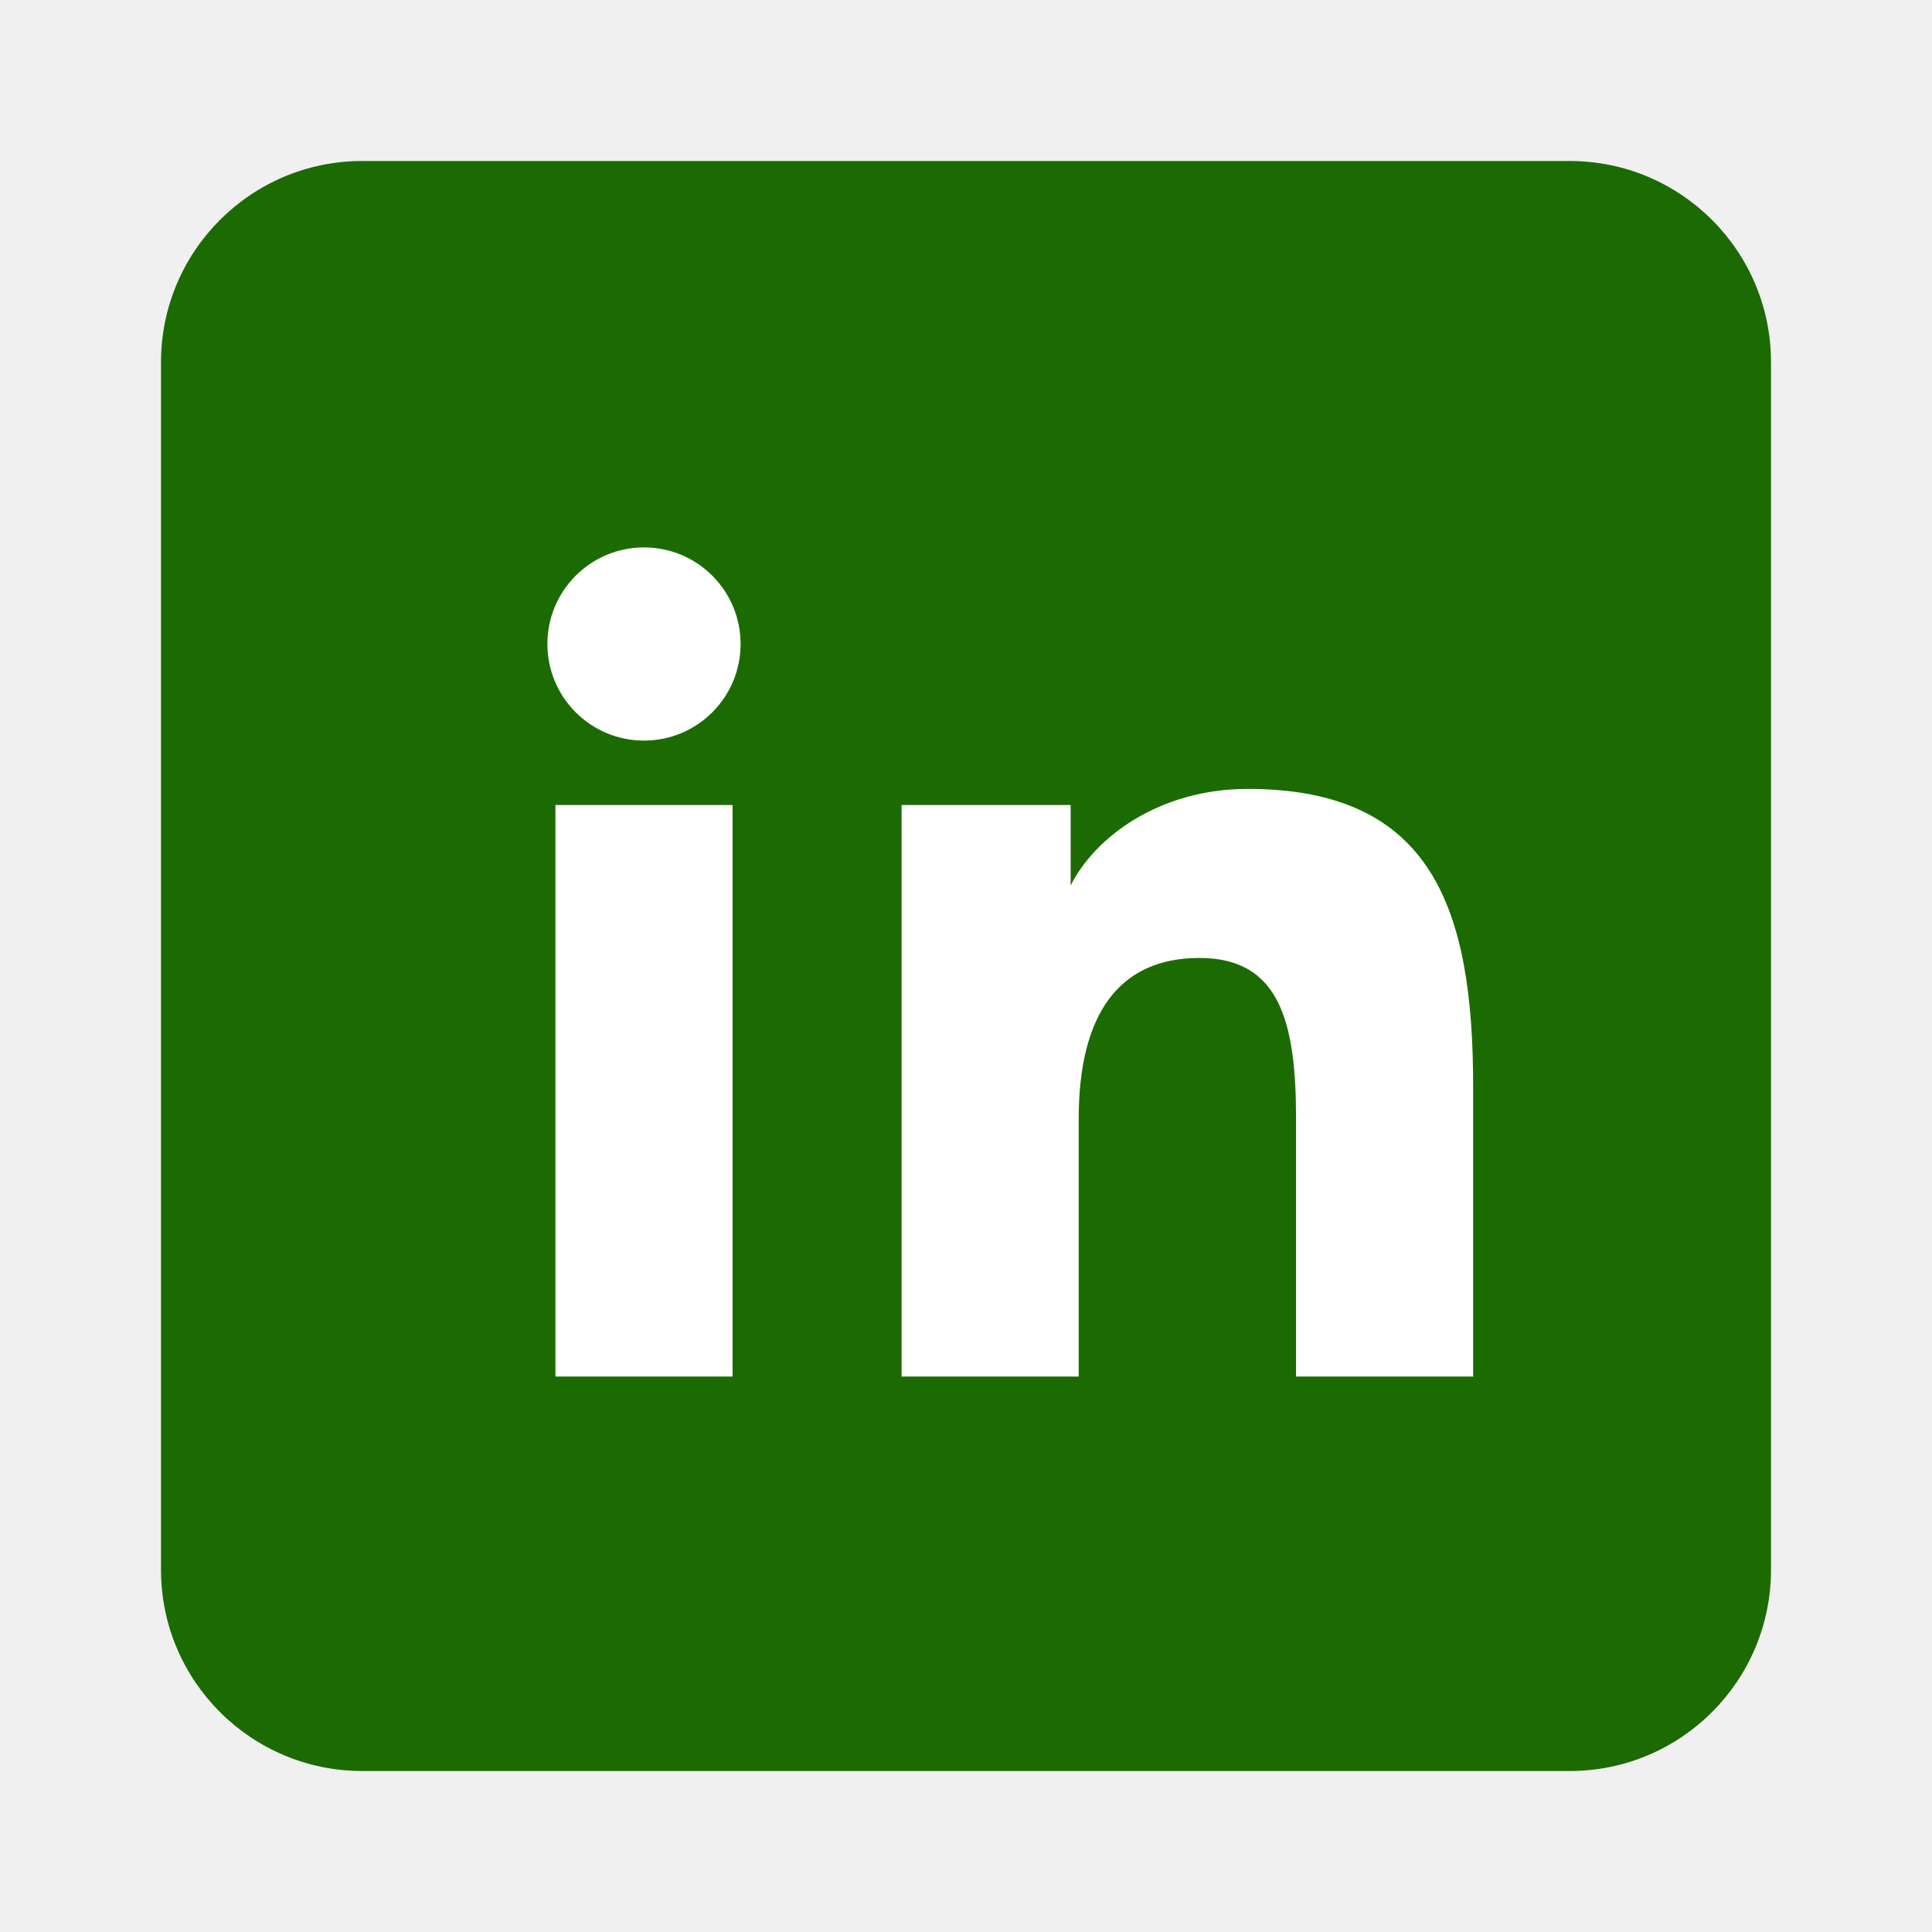
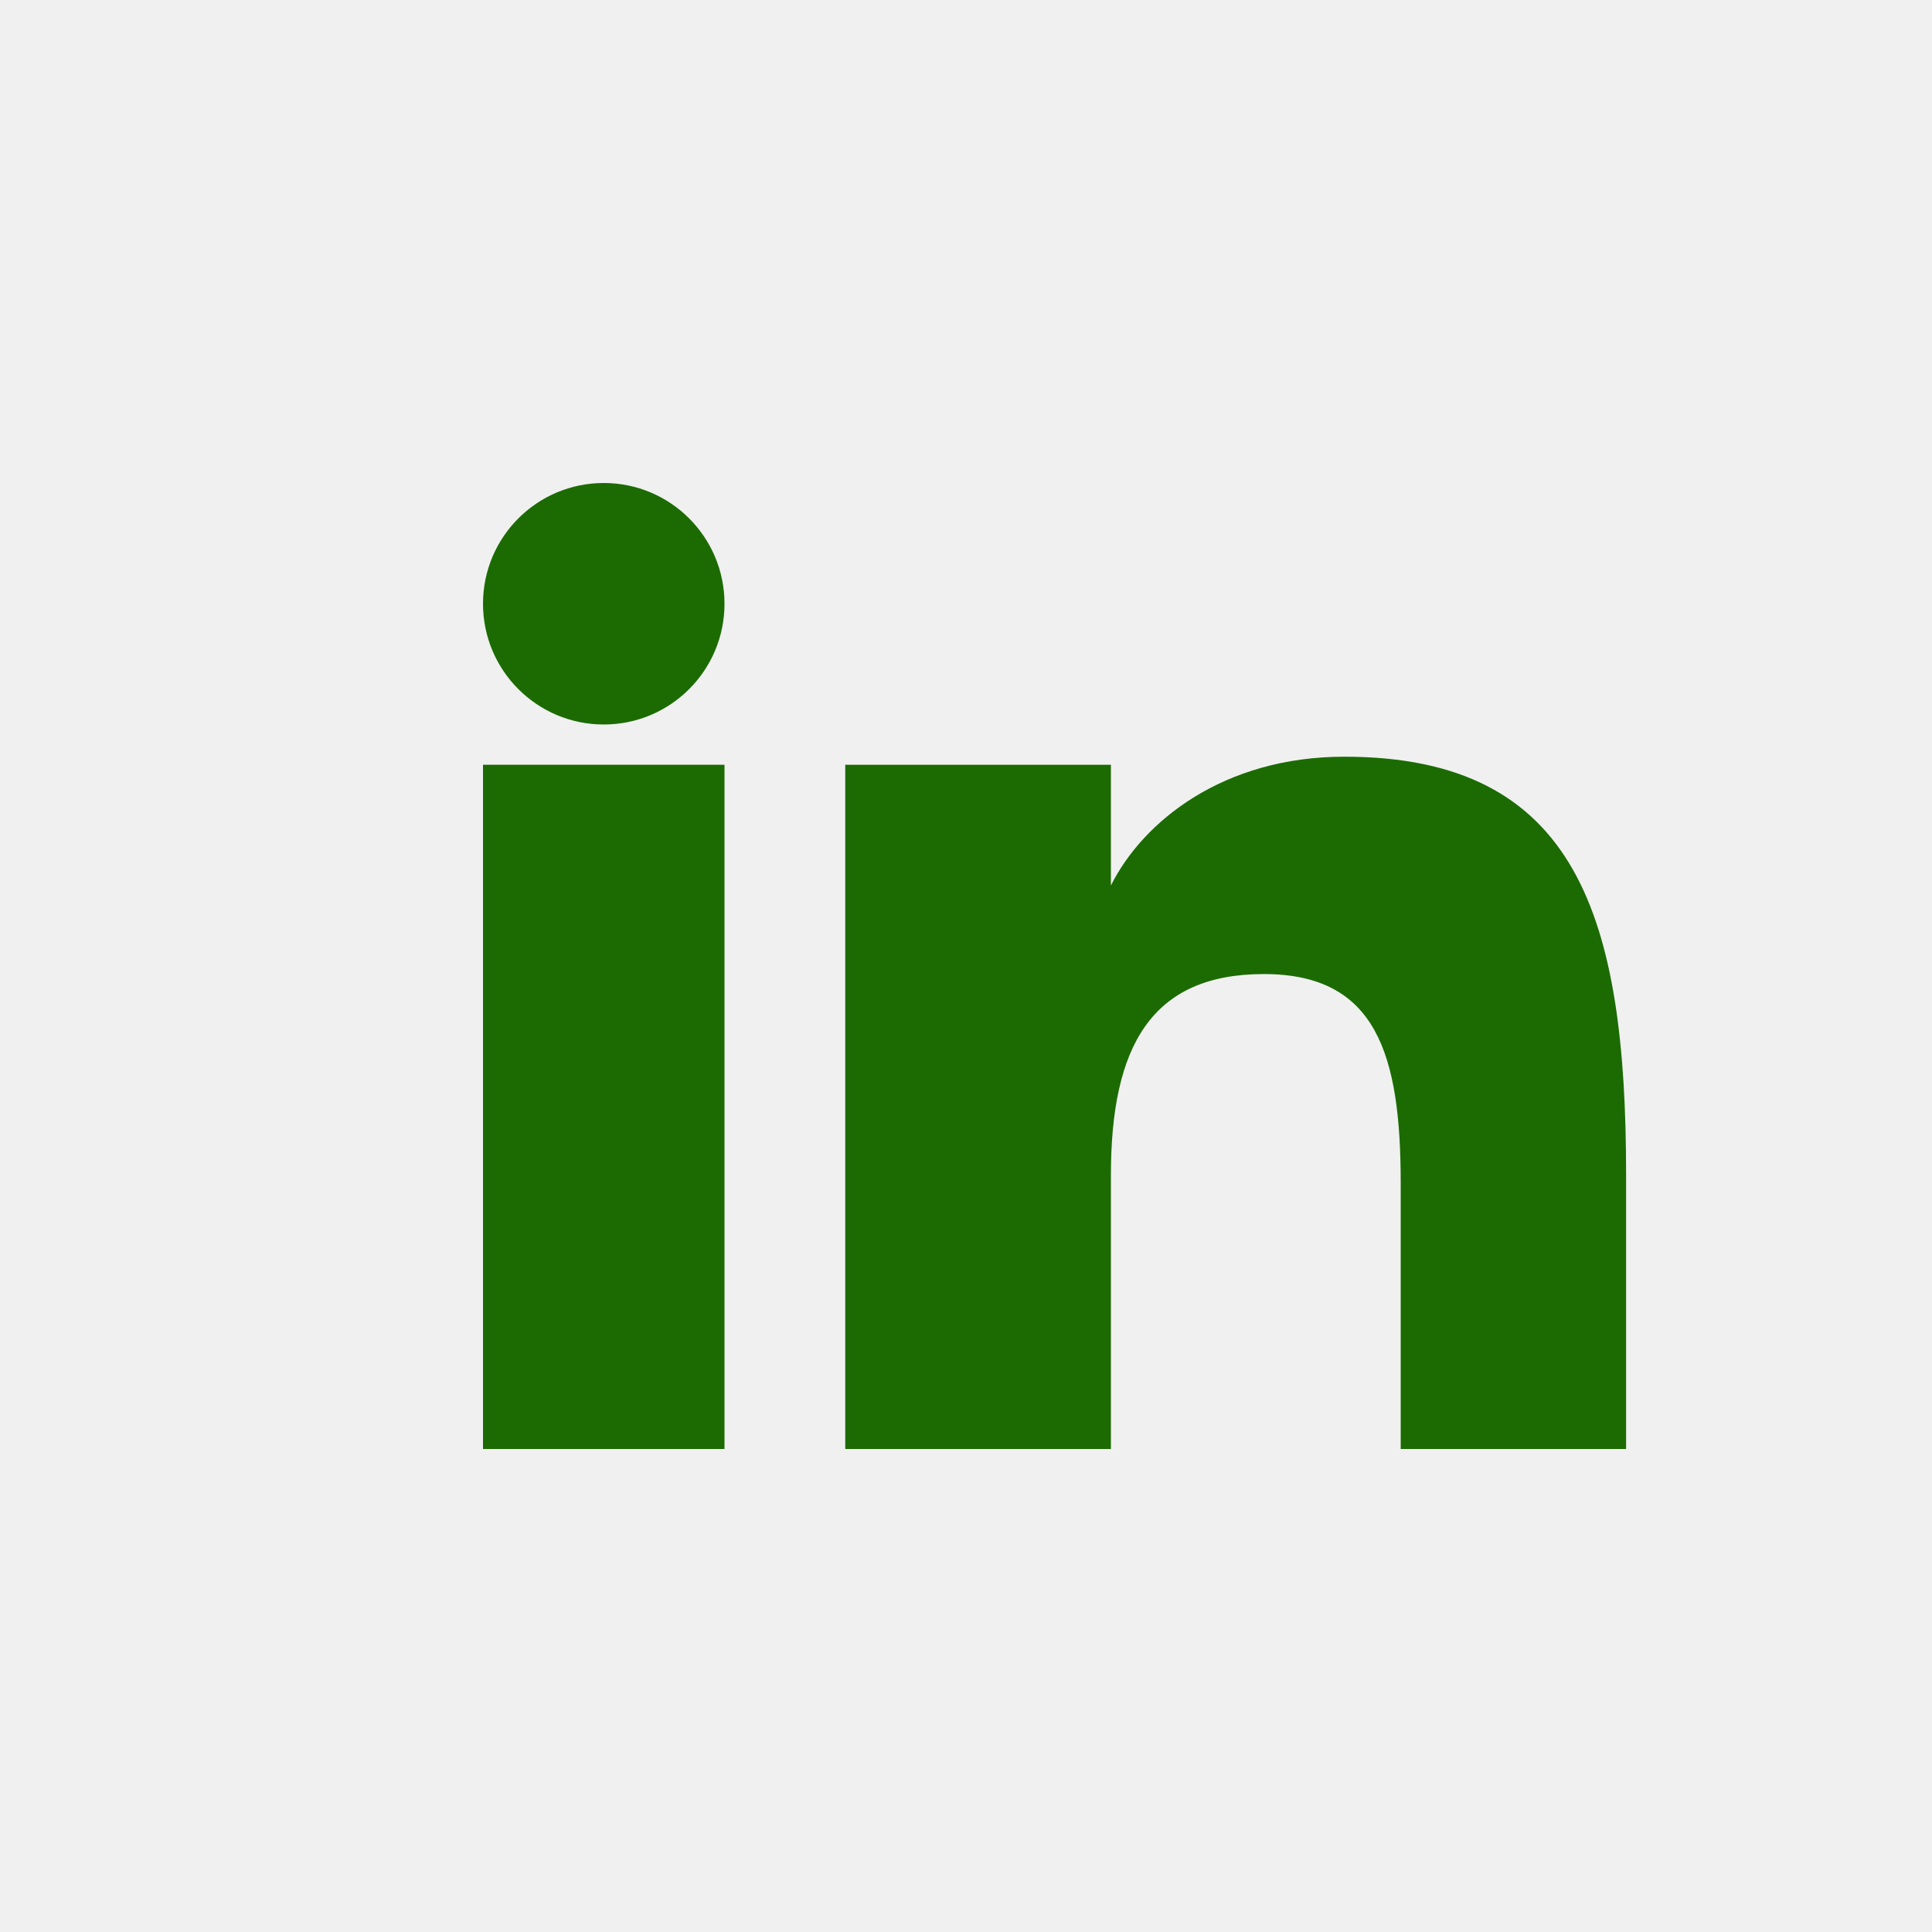
<svg xmlns="http://www.w3.org/2000/svg" width="24" height="24" viewBox="0 0 24 24">
-   <rect x="2" y="2" width="20" height="20" rx="2.5" fill="#1b6b02" />
-   <circle cx="8" cy="8" r="1.2" fill="#FFFFFF" />
-   <rect x="6.9" y="10" width="2.2" height="7.1" fill="#FFFFFF" />
-   <path fill="#FFFFFF" d="M11.2 10H13.3V11     C13.6 10.4 14.4 9.8 15.5 9.8     C17.8 9.8 18.3 11.3 18.3 13.5V17.1     H16.1V13.9     C16.1 12.7 15.9 11.9 14.9 11.9     C13.9 11.9 13.4 12.6 13.4 13.9V17.1     H11.2V10Z" />
+   <rect x="6" y="9.5" width="3" height="8.5" fill="#1b6b02" />
+   <circle cx="7.5" cy="7.5" r="1.5" fill="#1b6b02" />
+   <path fill="#1b6b02" d=" M10.5 9.5H13.8V11 C14.2 10.2 15.2 9.4 16.7 9.4 C19.6 9.4 20.2 11.4 20.2 14.6V18 H17.4V14.7 C17.4 13.1 17.1 12.1 15.7 12.1 C14.3 12.1 13.8 13 13.8 14.6V18 H10.5V9.5Z" />
</svg>
